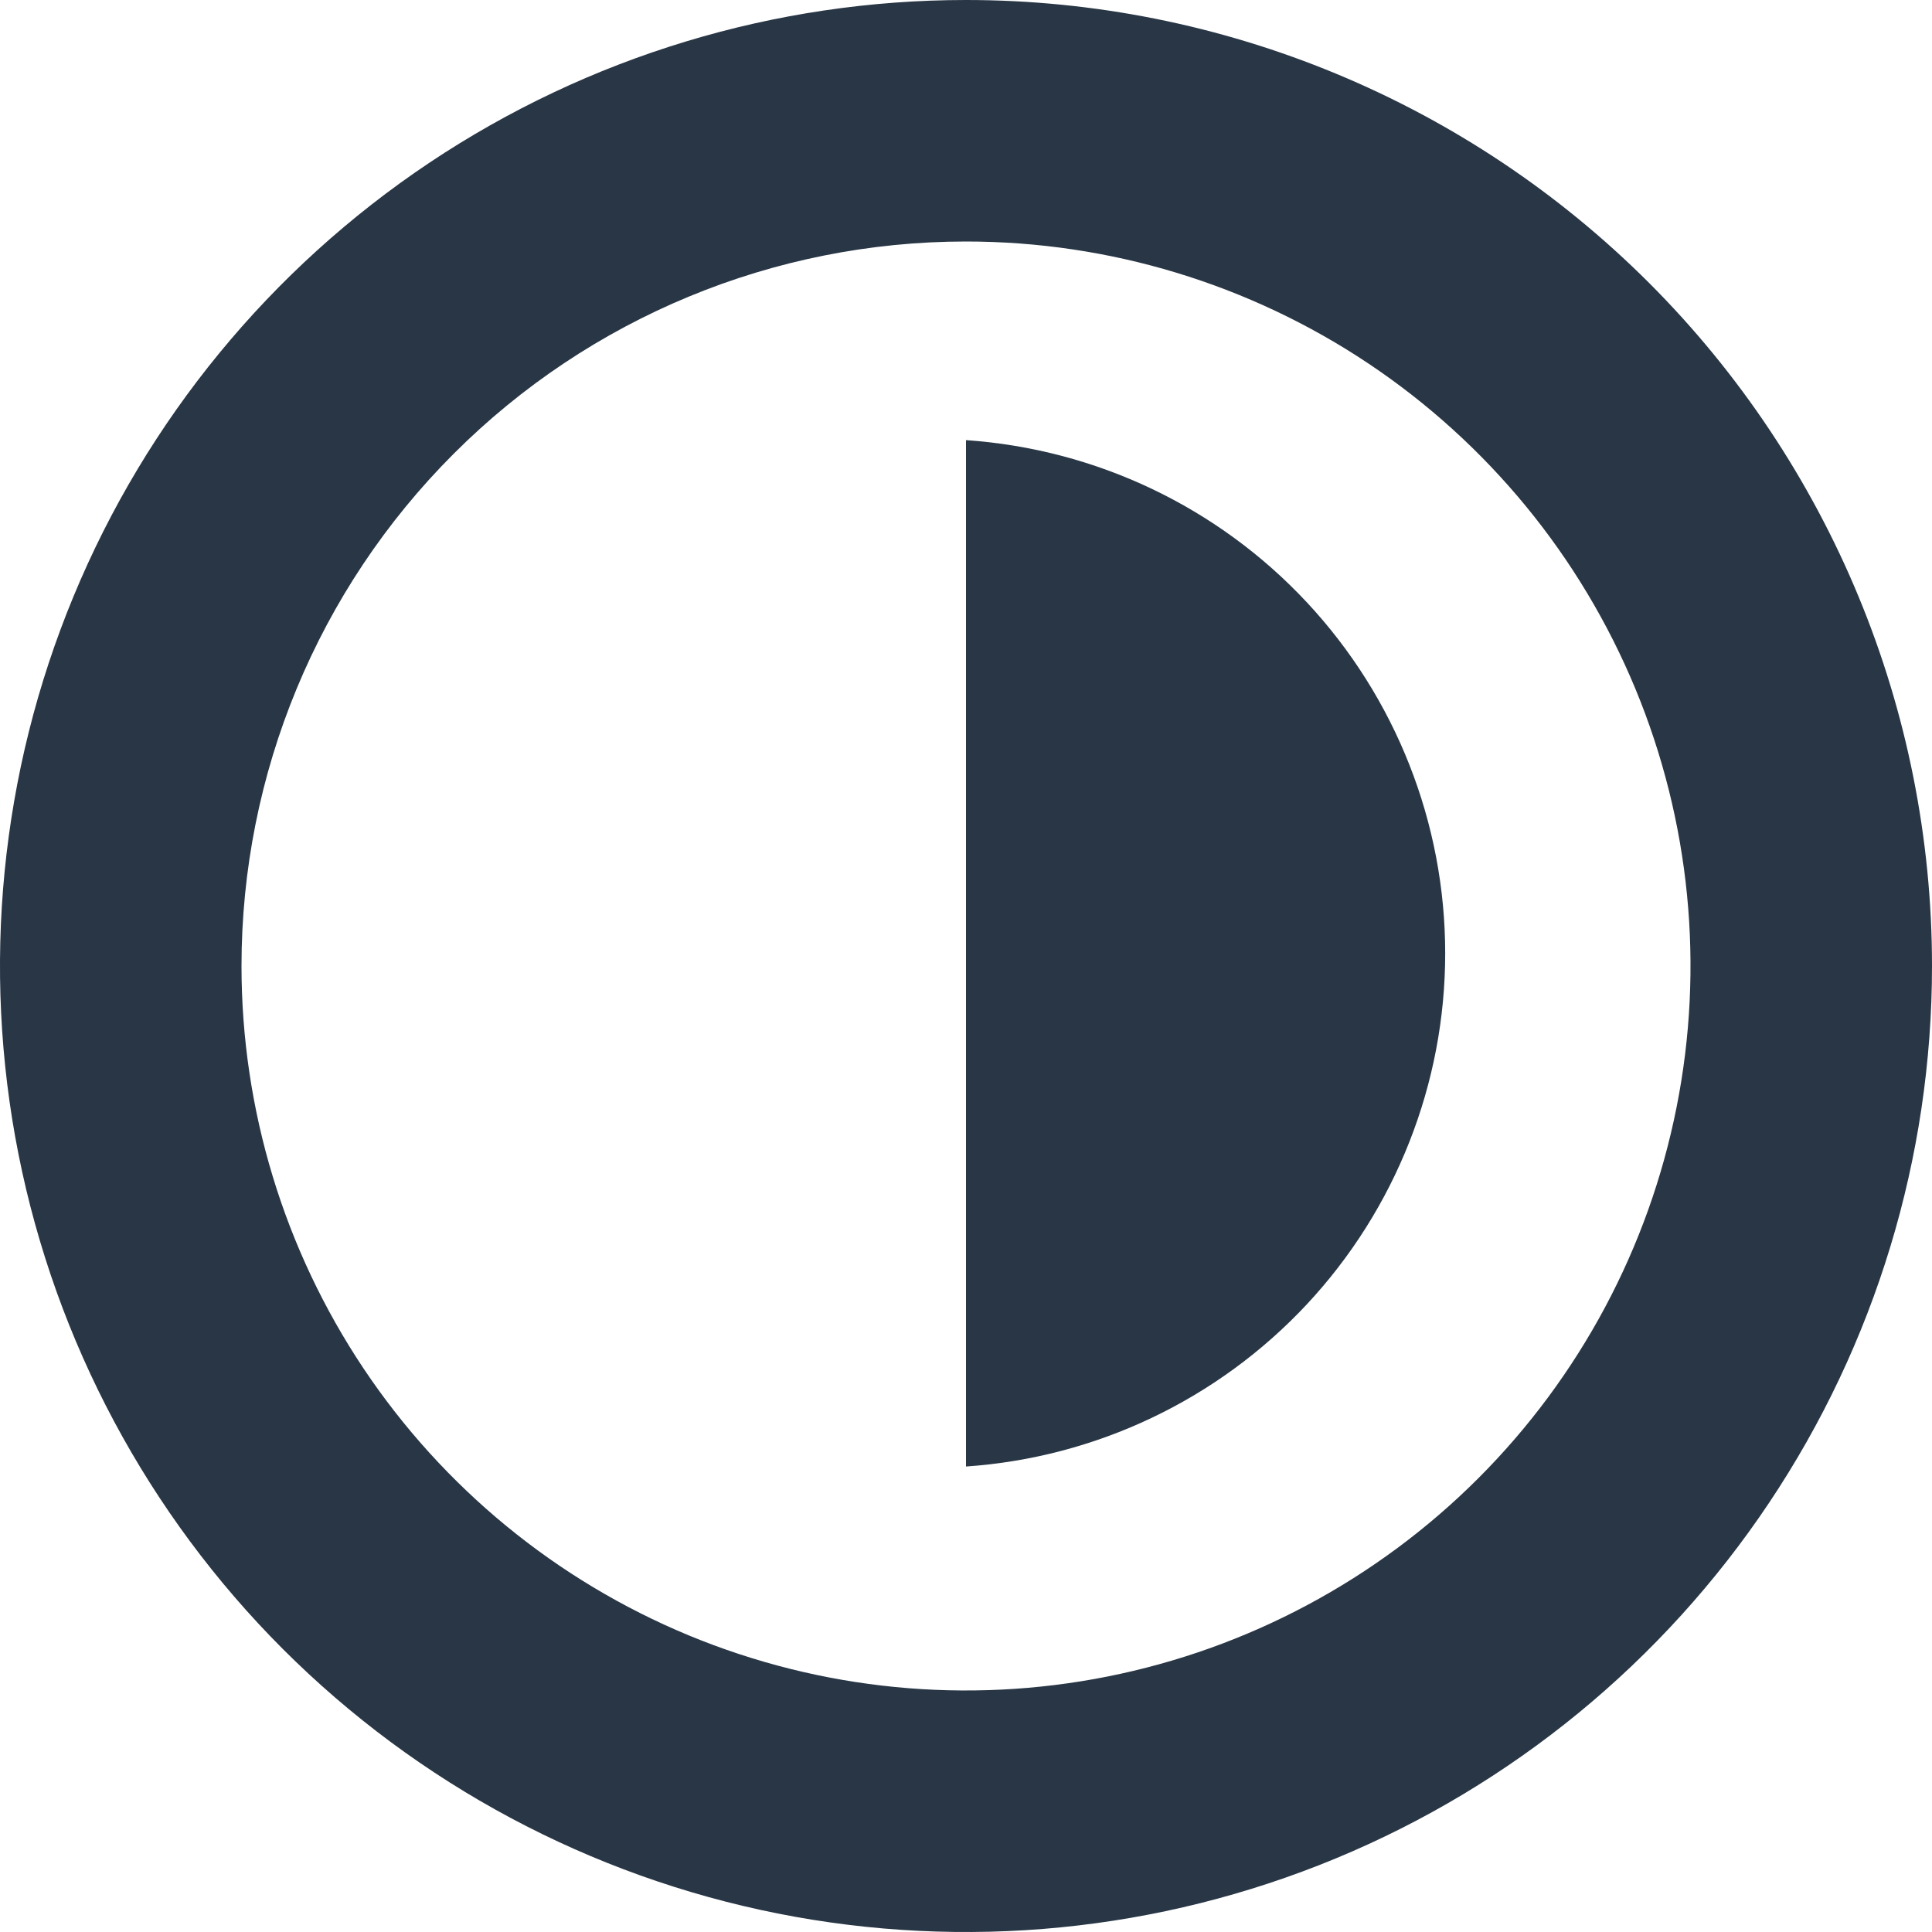
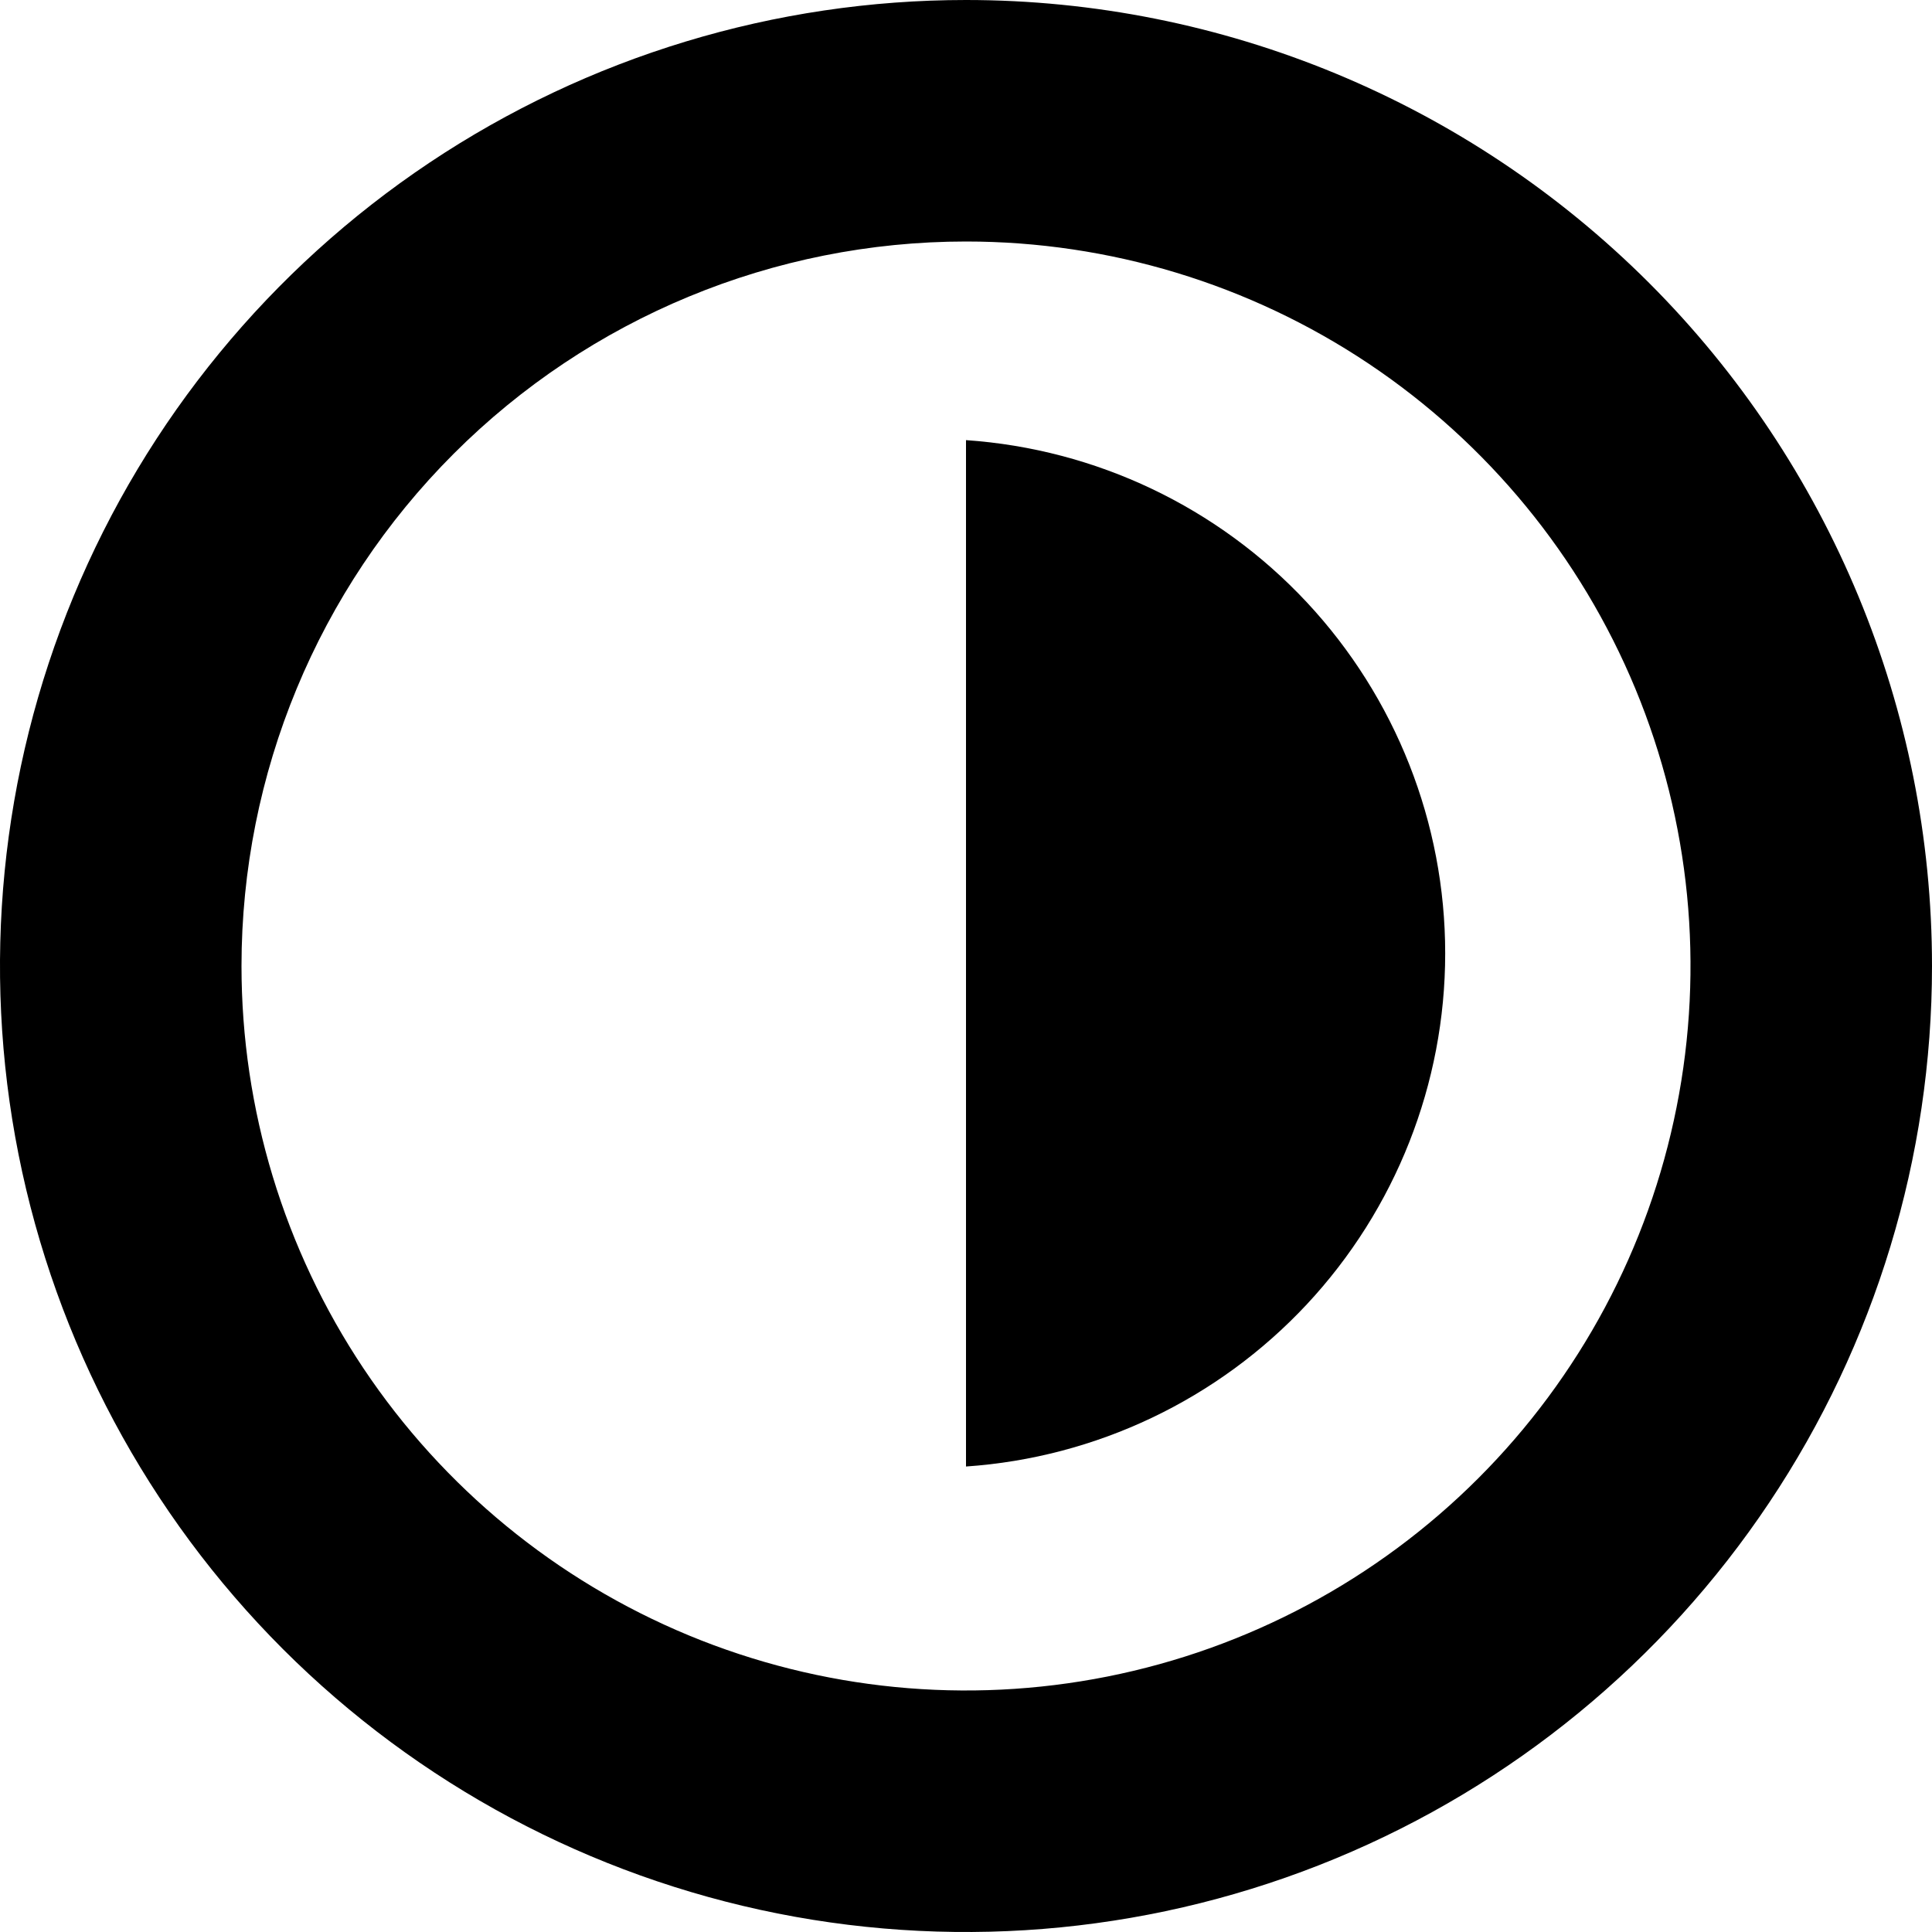
- <svg xmlns="http://www.w3.org/2000/svg" width="32" height="32" viewBox="0 0 32 32" fill="none">
-   <path d="M16 4C18.373 4 20.694 4.704 22.667 6.022C24.64 7.341 26.178 9.215 27.087 11.408C27.995 13.601 28.233 16.013 27.769 18.341C27.306 20.669 26.163 22.807 24.485 24.485C22.807 26.163 20.669 27.306 18.341 27.769C16.013 28.232 13.601 27.995 11.408 27.087C9.215 26.178 7.341 24.64 6.022 22.667C4.704 20.694 4 18.373 4 16C4 12.817 5.264 9.765 7.515 7.515C9.765 5.264 12.817 4 16 4ZM16 0C12.835 0 9.742 0.938 7.111 2.696C4.48 4.455 2.429 6.953 1.218 9.877C0.007 12.801 -0.31 16.018 0.307 19.121C0.925 22.225 2.449 25.076 4.686 27.314C6.924 29.551 9.775 31.075 12.879 31.693C15.982 32.31 19.199 31.993 22.123 30.782C25.047 29.571 27.545 27.52 29.303 24.889C31.062 22.258 32 19.165 32 16C32 11.757 30.314 7.687 27.314 4.686C24.313 1.686 20.244 0 16 0Z" fill="#283645" />
-   <path d="M16 24.29C18.154 24.142 20.171 23.182 21.644 21.605C23.117 20.027 23.937 17.949 23.937 15.79C23.937 13.631 23.117 11.553 21.644 9.975C20.171 8.398 18.154 7.438 16 7.29" fill="#283645" />
+ <svg xmlns="http://www.w3.org/2000/svg" width="32" height="32" viewBox="0 0 32 32">
+   <path d="M16 4C18.373 4 20.694 4.704 22.667 6.022C24.64 7.341 26.178 9.215 27.087 11.408C27.995 13.601 28.233 16.013 27.769 18.341C27.306 20.669 26.163 22.807 24.485 24.485C22.807 26.163 20.669 27.306 18.341 27.769C16.013 28.232 13.601 27.995 11.408 27.087C9.215 26.178 7.341 24.64 6.022 22.667C4.704 20.694 4 18.373 4 16C4 12.817 5.264 9.765 7.515 7.515C9.765 5.264 12.817 4 16 4ZM16 0C12.835 0 9.742 0.938 7.111 2.696C4.48 4.455 2.429 6.953 1.218 9.877C0.007 12.801 -0.31 16.018 0.307 19.121C0.925 22.225 2.449 25.076 4.686 27.314C6.924 29.551 9.775 31.075 12.879 31.693C15.982 32.31 19.199 31.993 22.123 30.782C25.047 29.571 27.545 27.52 29.303 24.889C31.062 22.258 32 19.165 32 16C32 11.757 30.314 7.687 27.314 4.686C24.313 1.686 20.244 0 16 0Z" />
+   <path d="M16 24.29C18.154 24.142 20.171 23.182 21.644 21.605C23.117 20.027 23.937 17.949 23.937 15.79C23.937 13.631 23.117 11.553 21.644 9.975C20.171 8.398 18.154 7.438 16 7.29" />
</svg>
